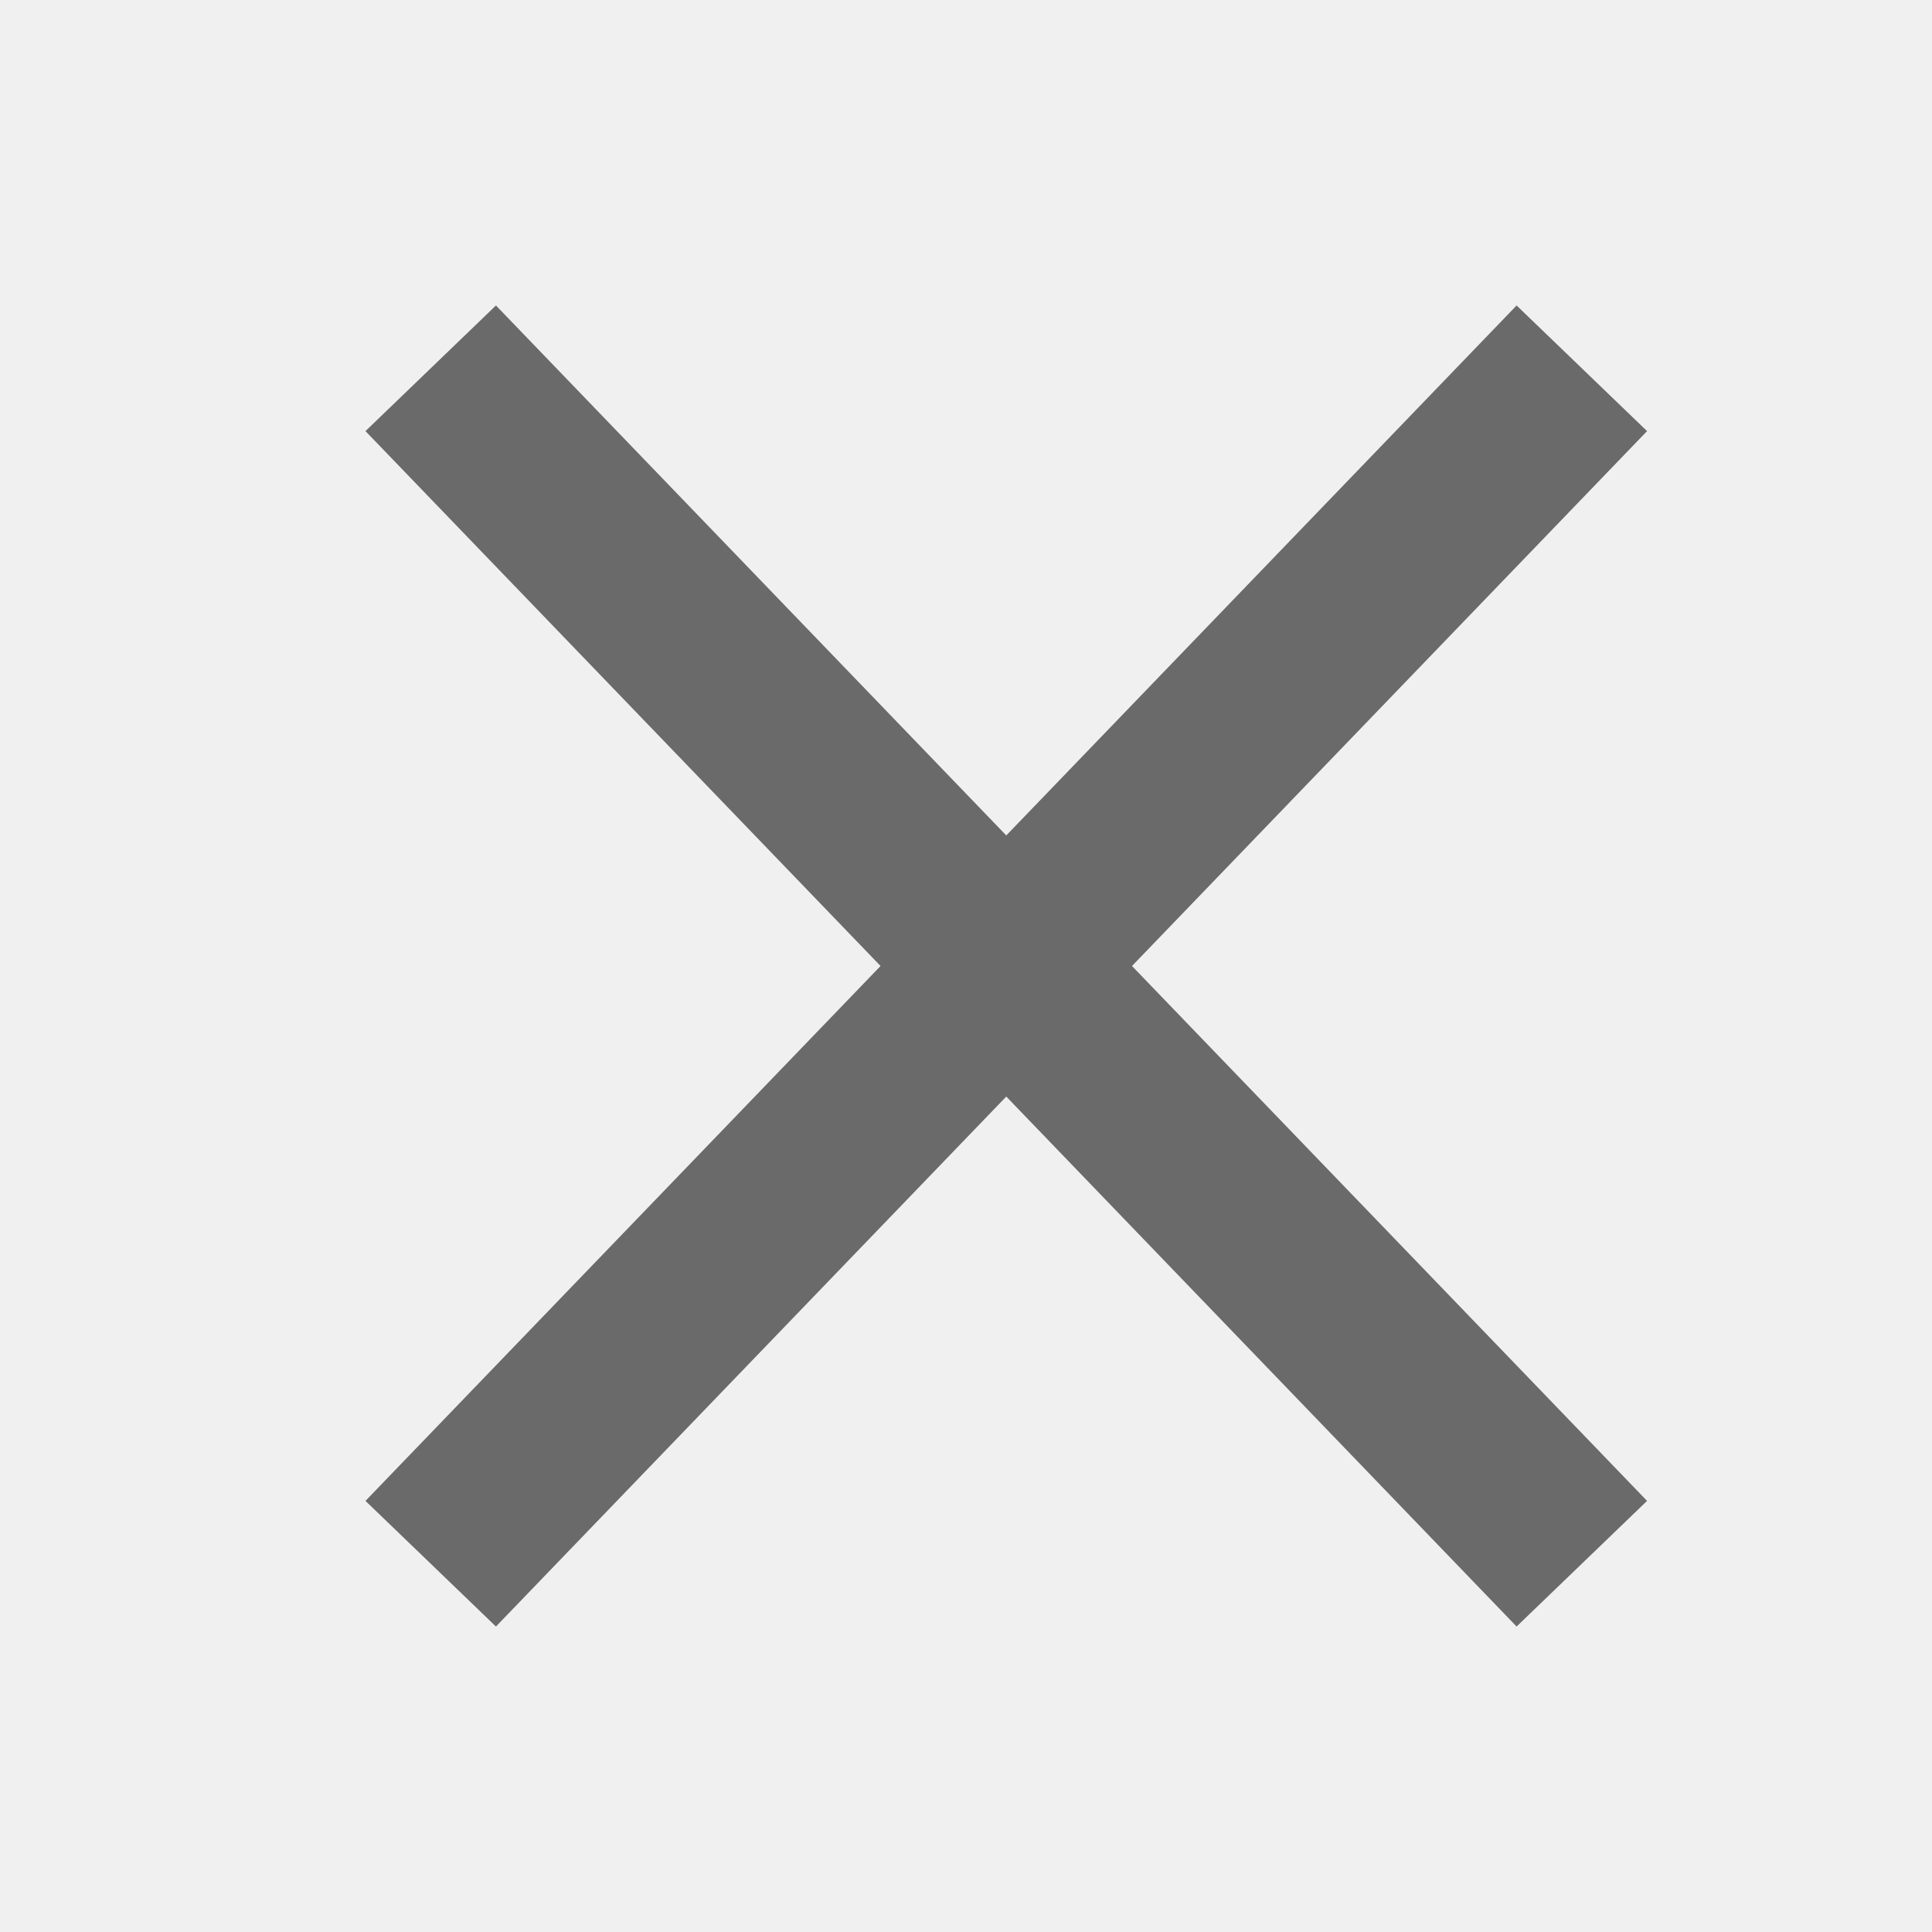
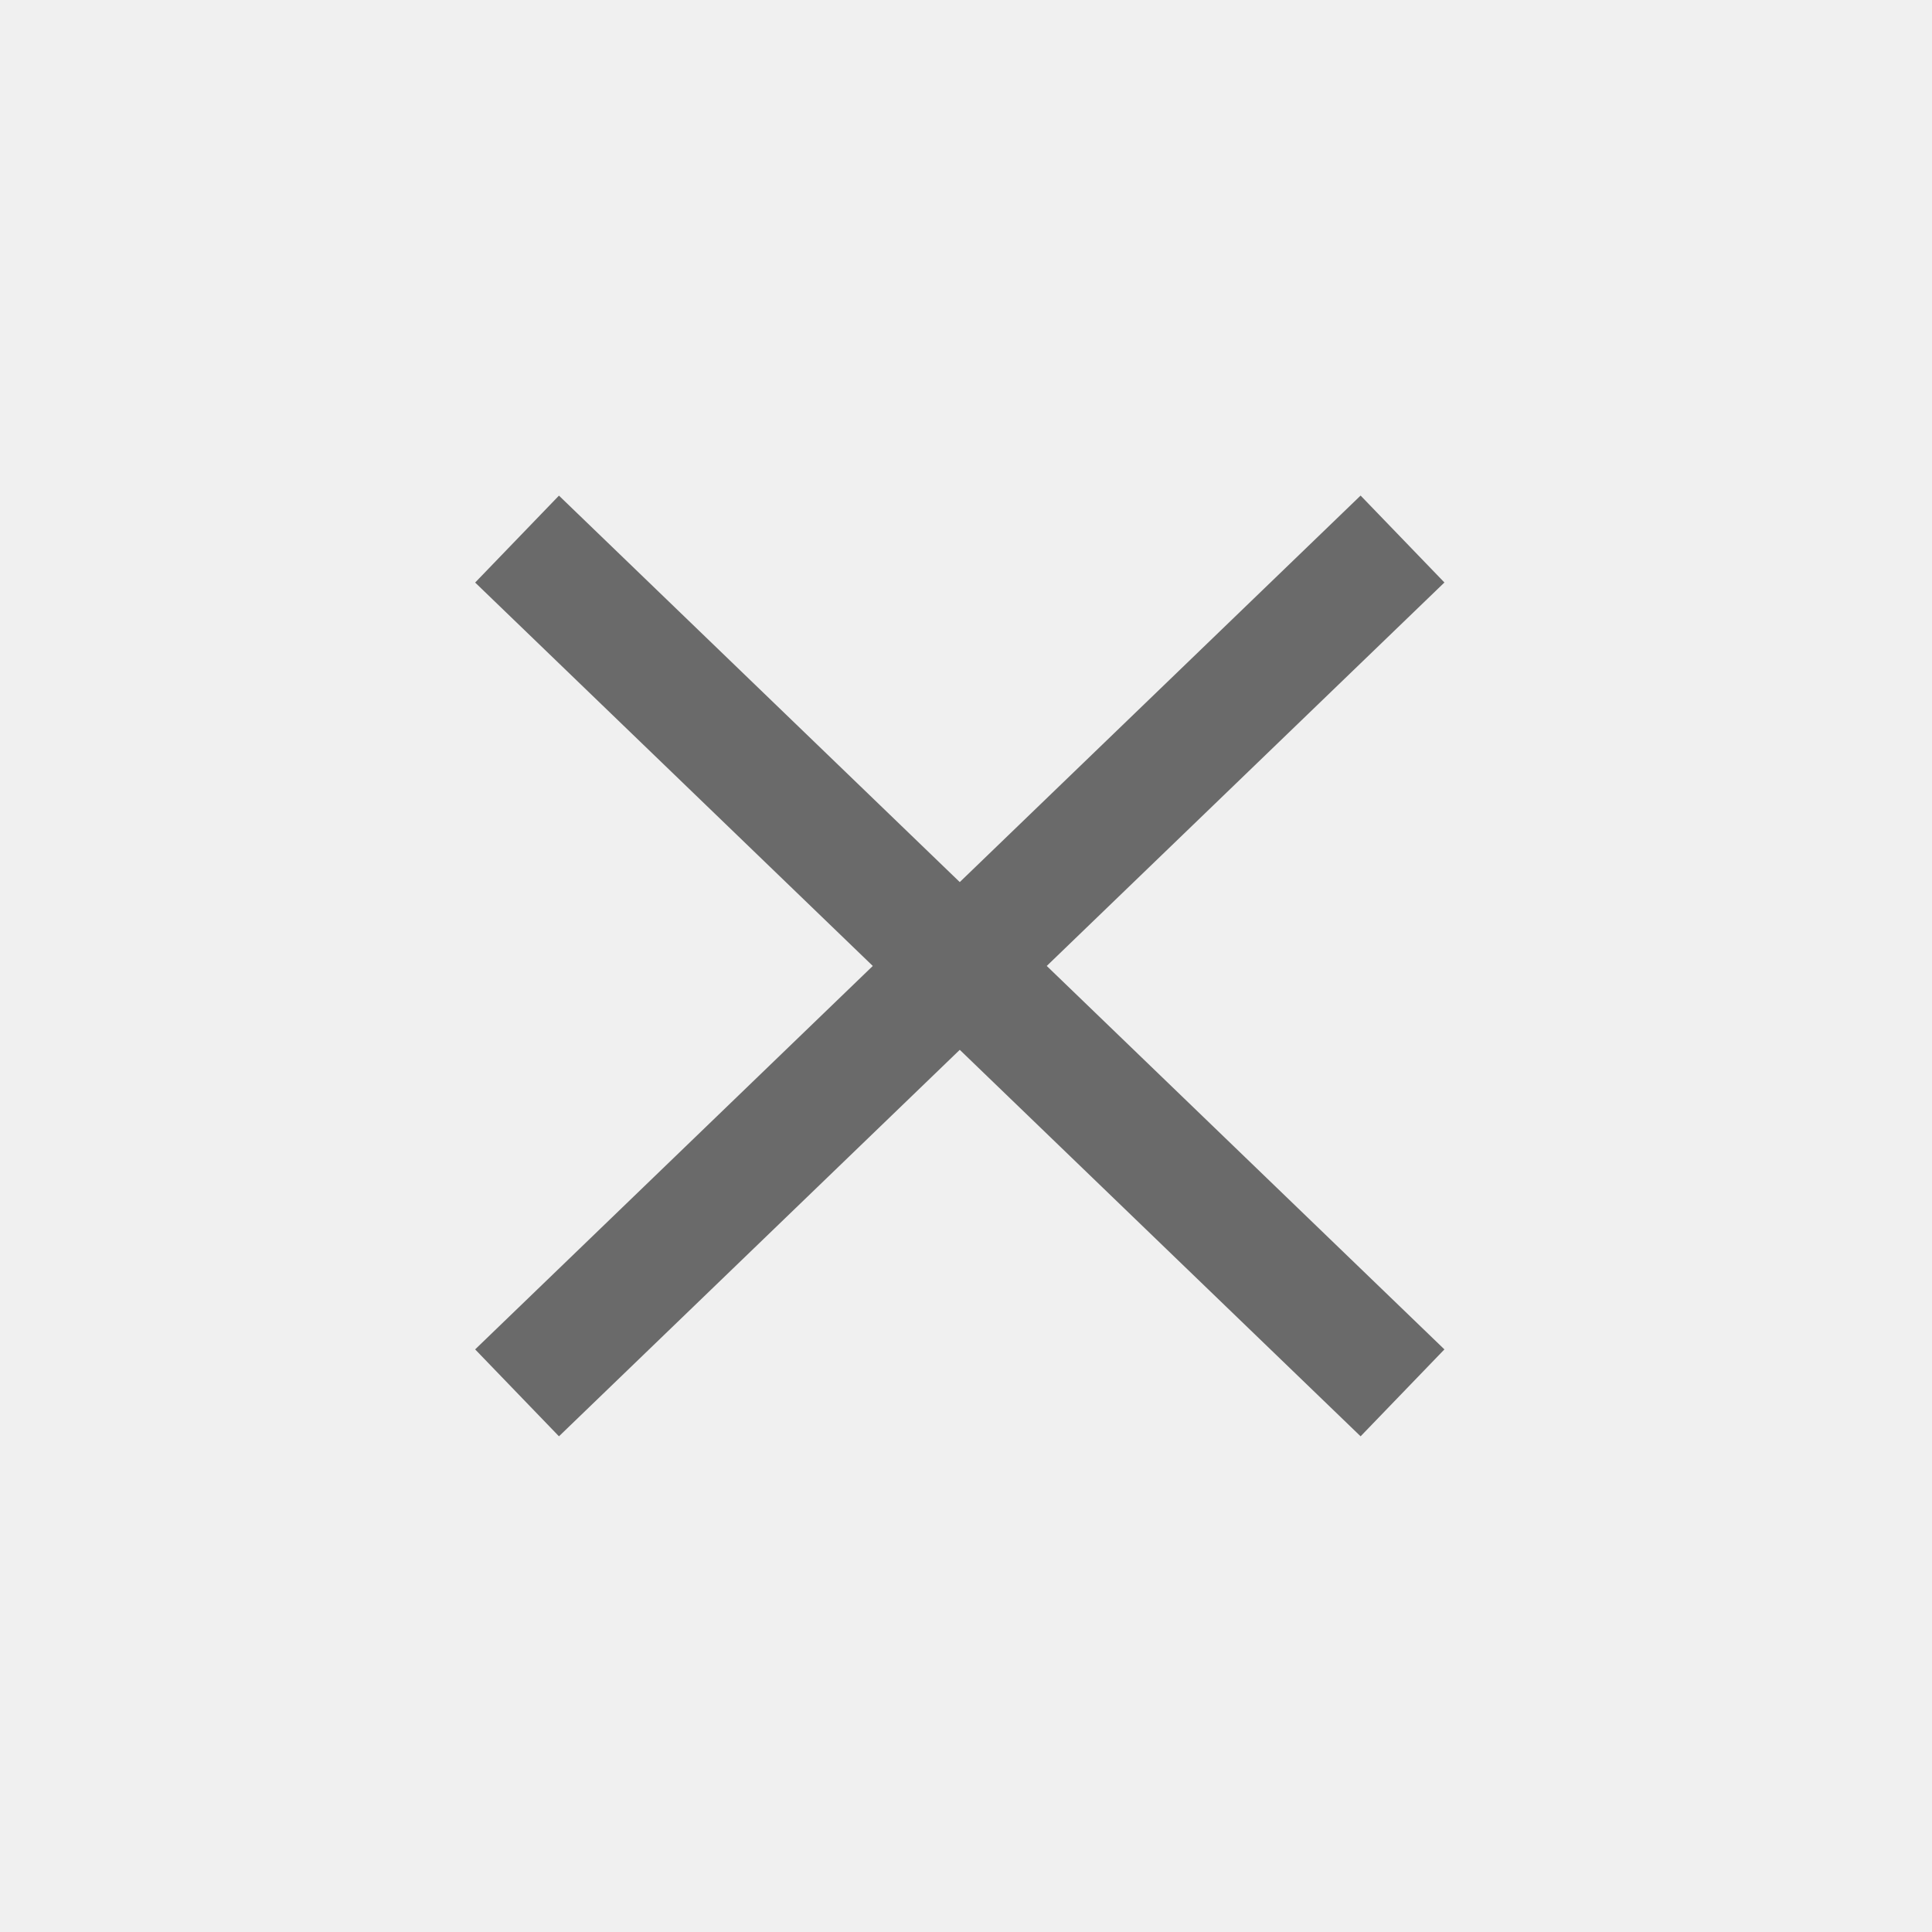
- <svg xmlns="http://www.w3.org/2000/svg" width="16" height="16" viewBox="0 0 16 16">
-   <path fill="none" fill-rule="evenodd" stroke="#6A6A6A" stroke-width="1.5" d="M3.567 3.05l9.533 9.9m0-9.9l-9.533 9.9" />
+ <svg xmlns="http://www.w3.org/2000/svg" xmlns:xlink="http://www.w3.org/1999/xlink" width="32" height="32" viewBox="0 0 32 32">
+   <defs>
+     <rect id="s9t6hloqha" width="24" height="24" x="0" y="0" rx="4" />
+   </defs>
+   <g fill="none" fill-rule="evenodd" transform="translate(4 4)">
+     <mask id="ovwgtec7hb" fill="#fff">
+       <use xlink:href="#s9t6hloqha" />
+     </mask>
+     <g stroke="#6A6A6A" stroke-width="2" mask="url(#ovwgtec7hb)">
+       <path d="M4.564 4.929L19.23 19.07m0-14.142L4.564 19.07" />
+     </g>
+   </g>
</svg>
